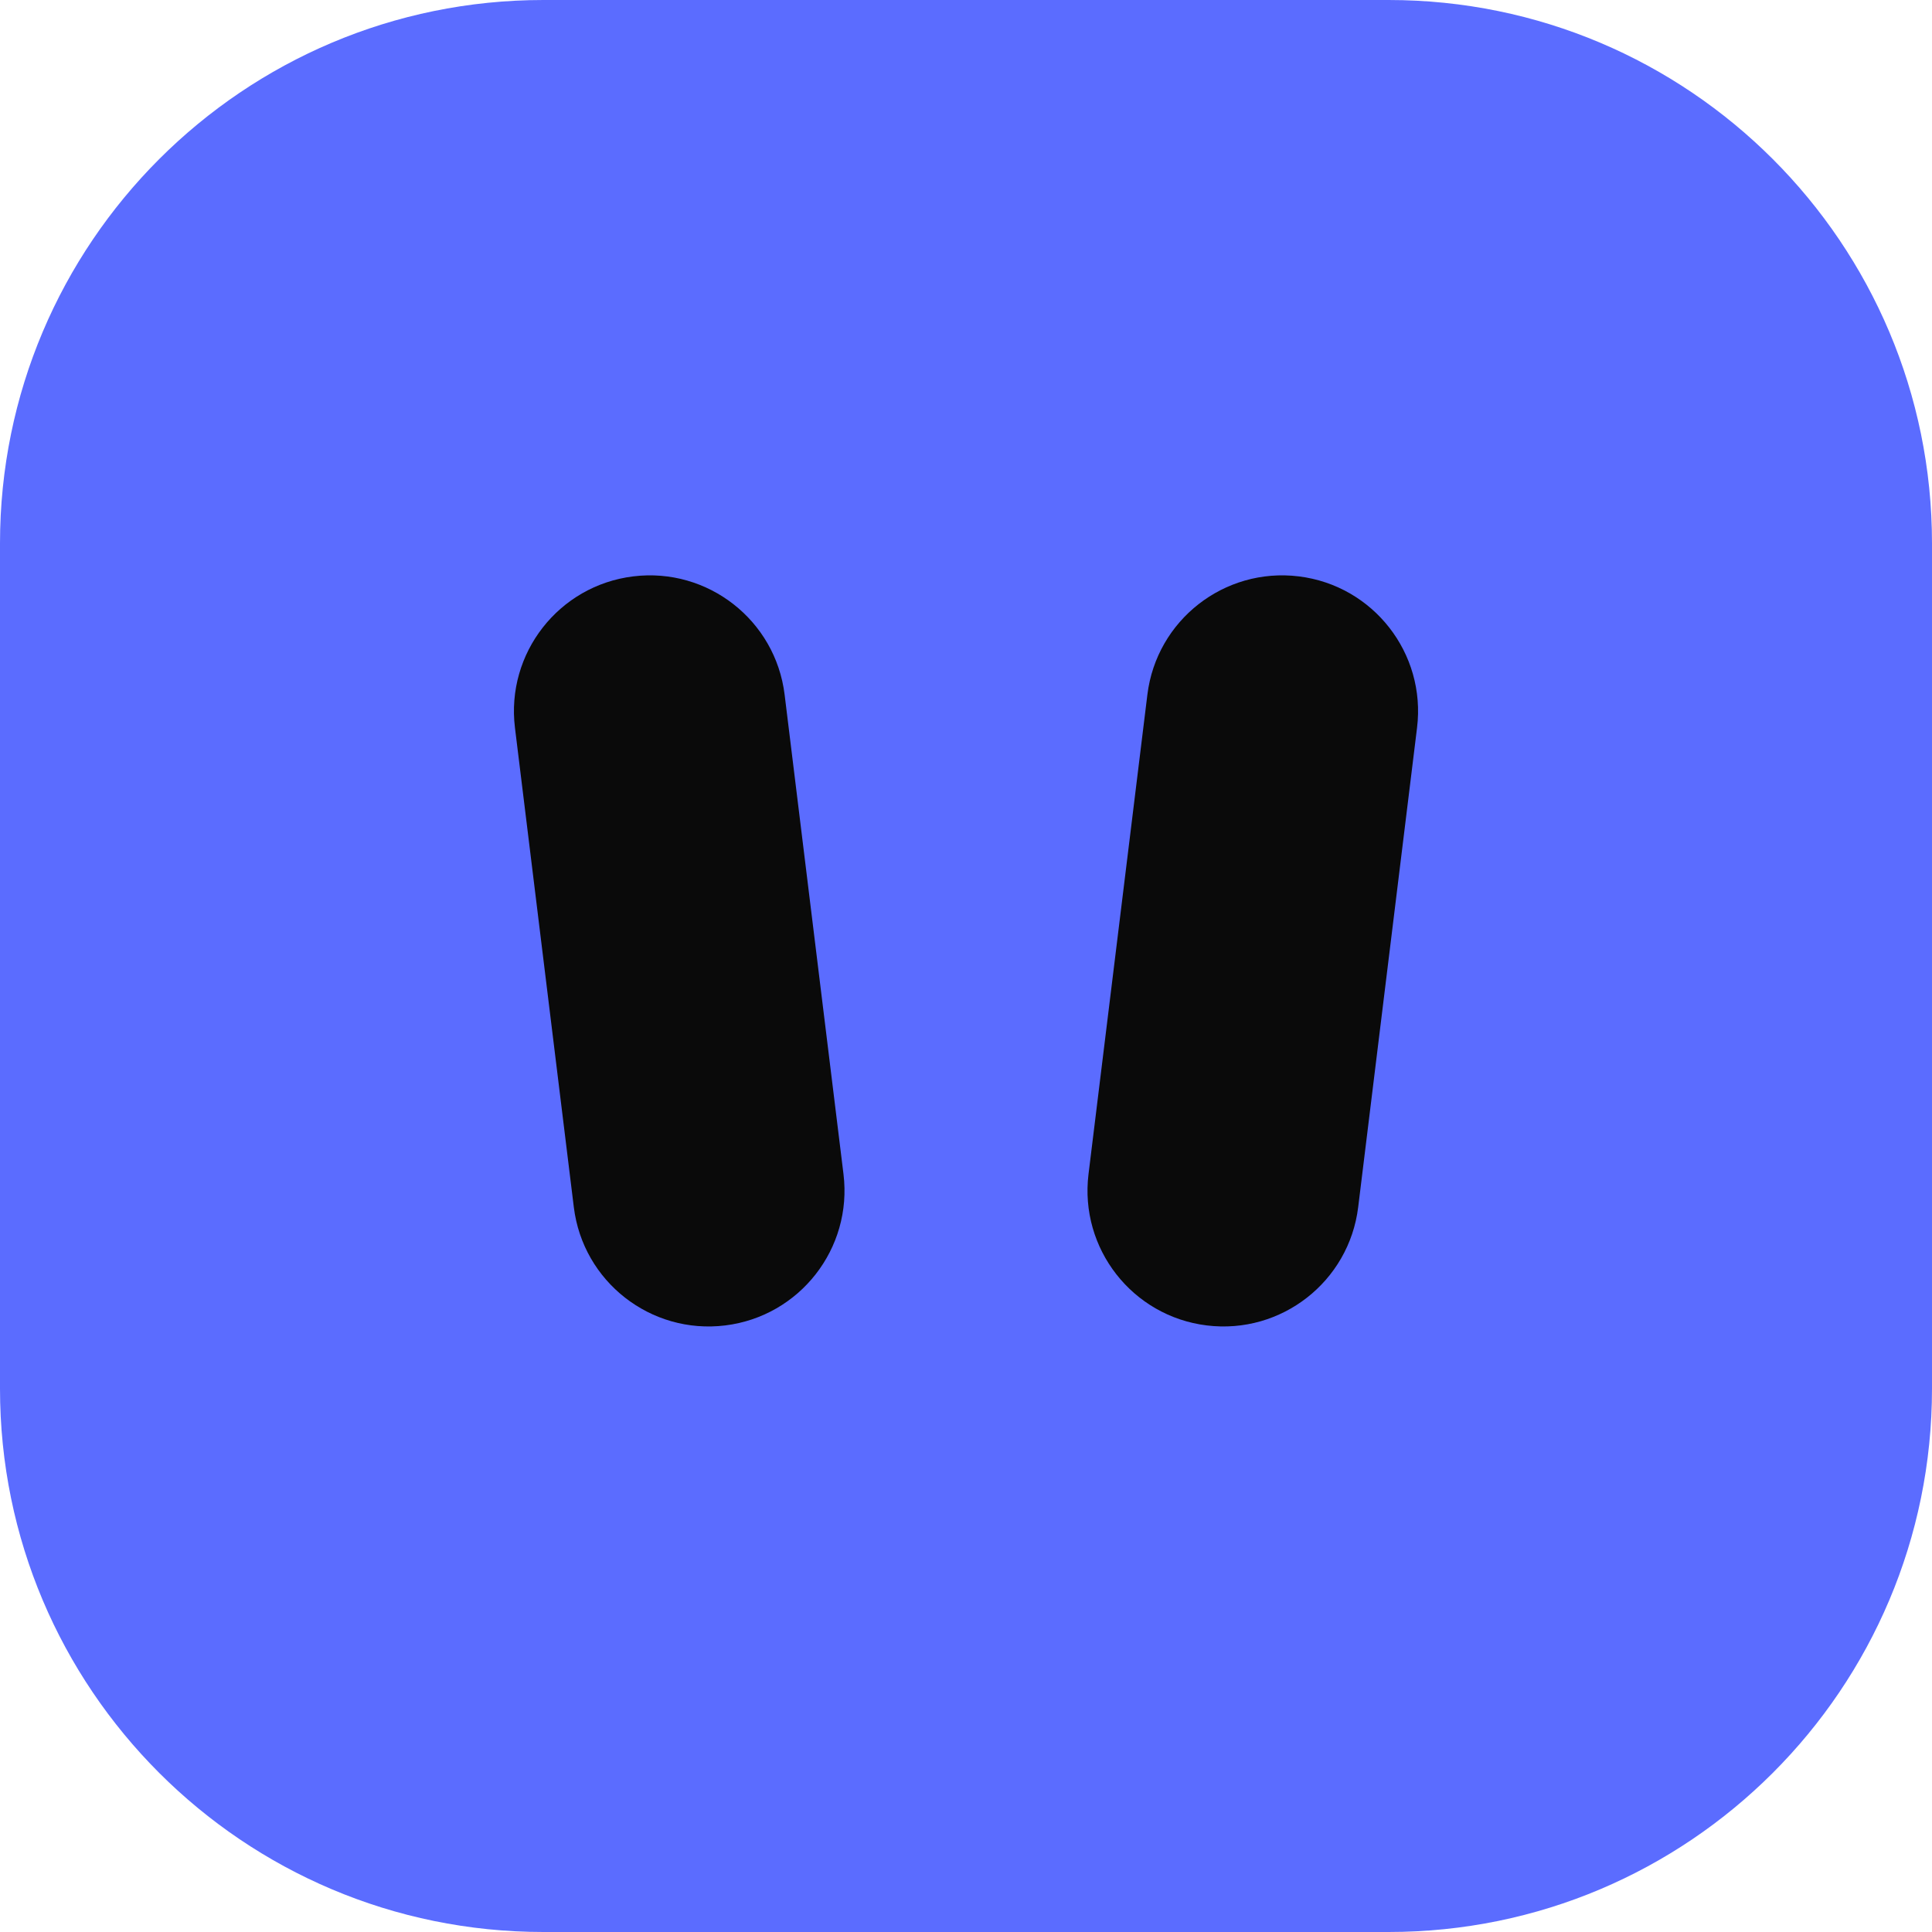
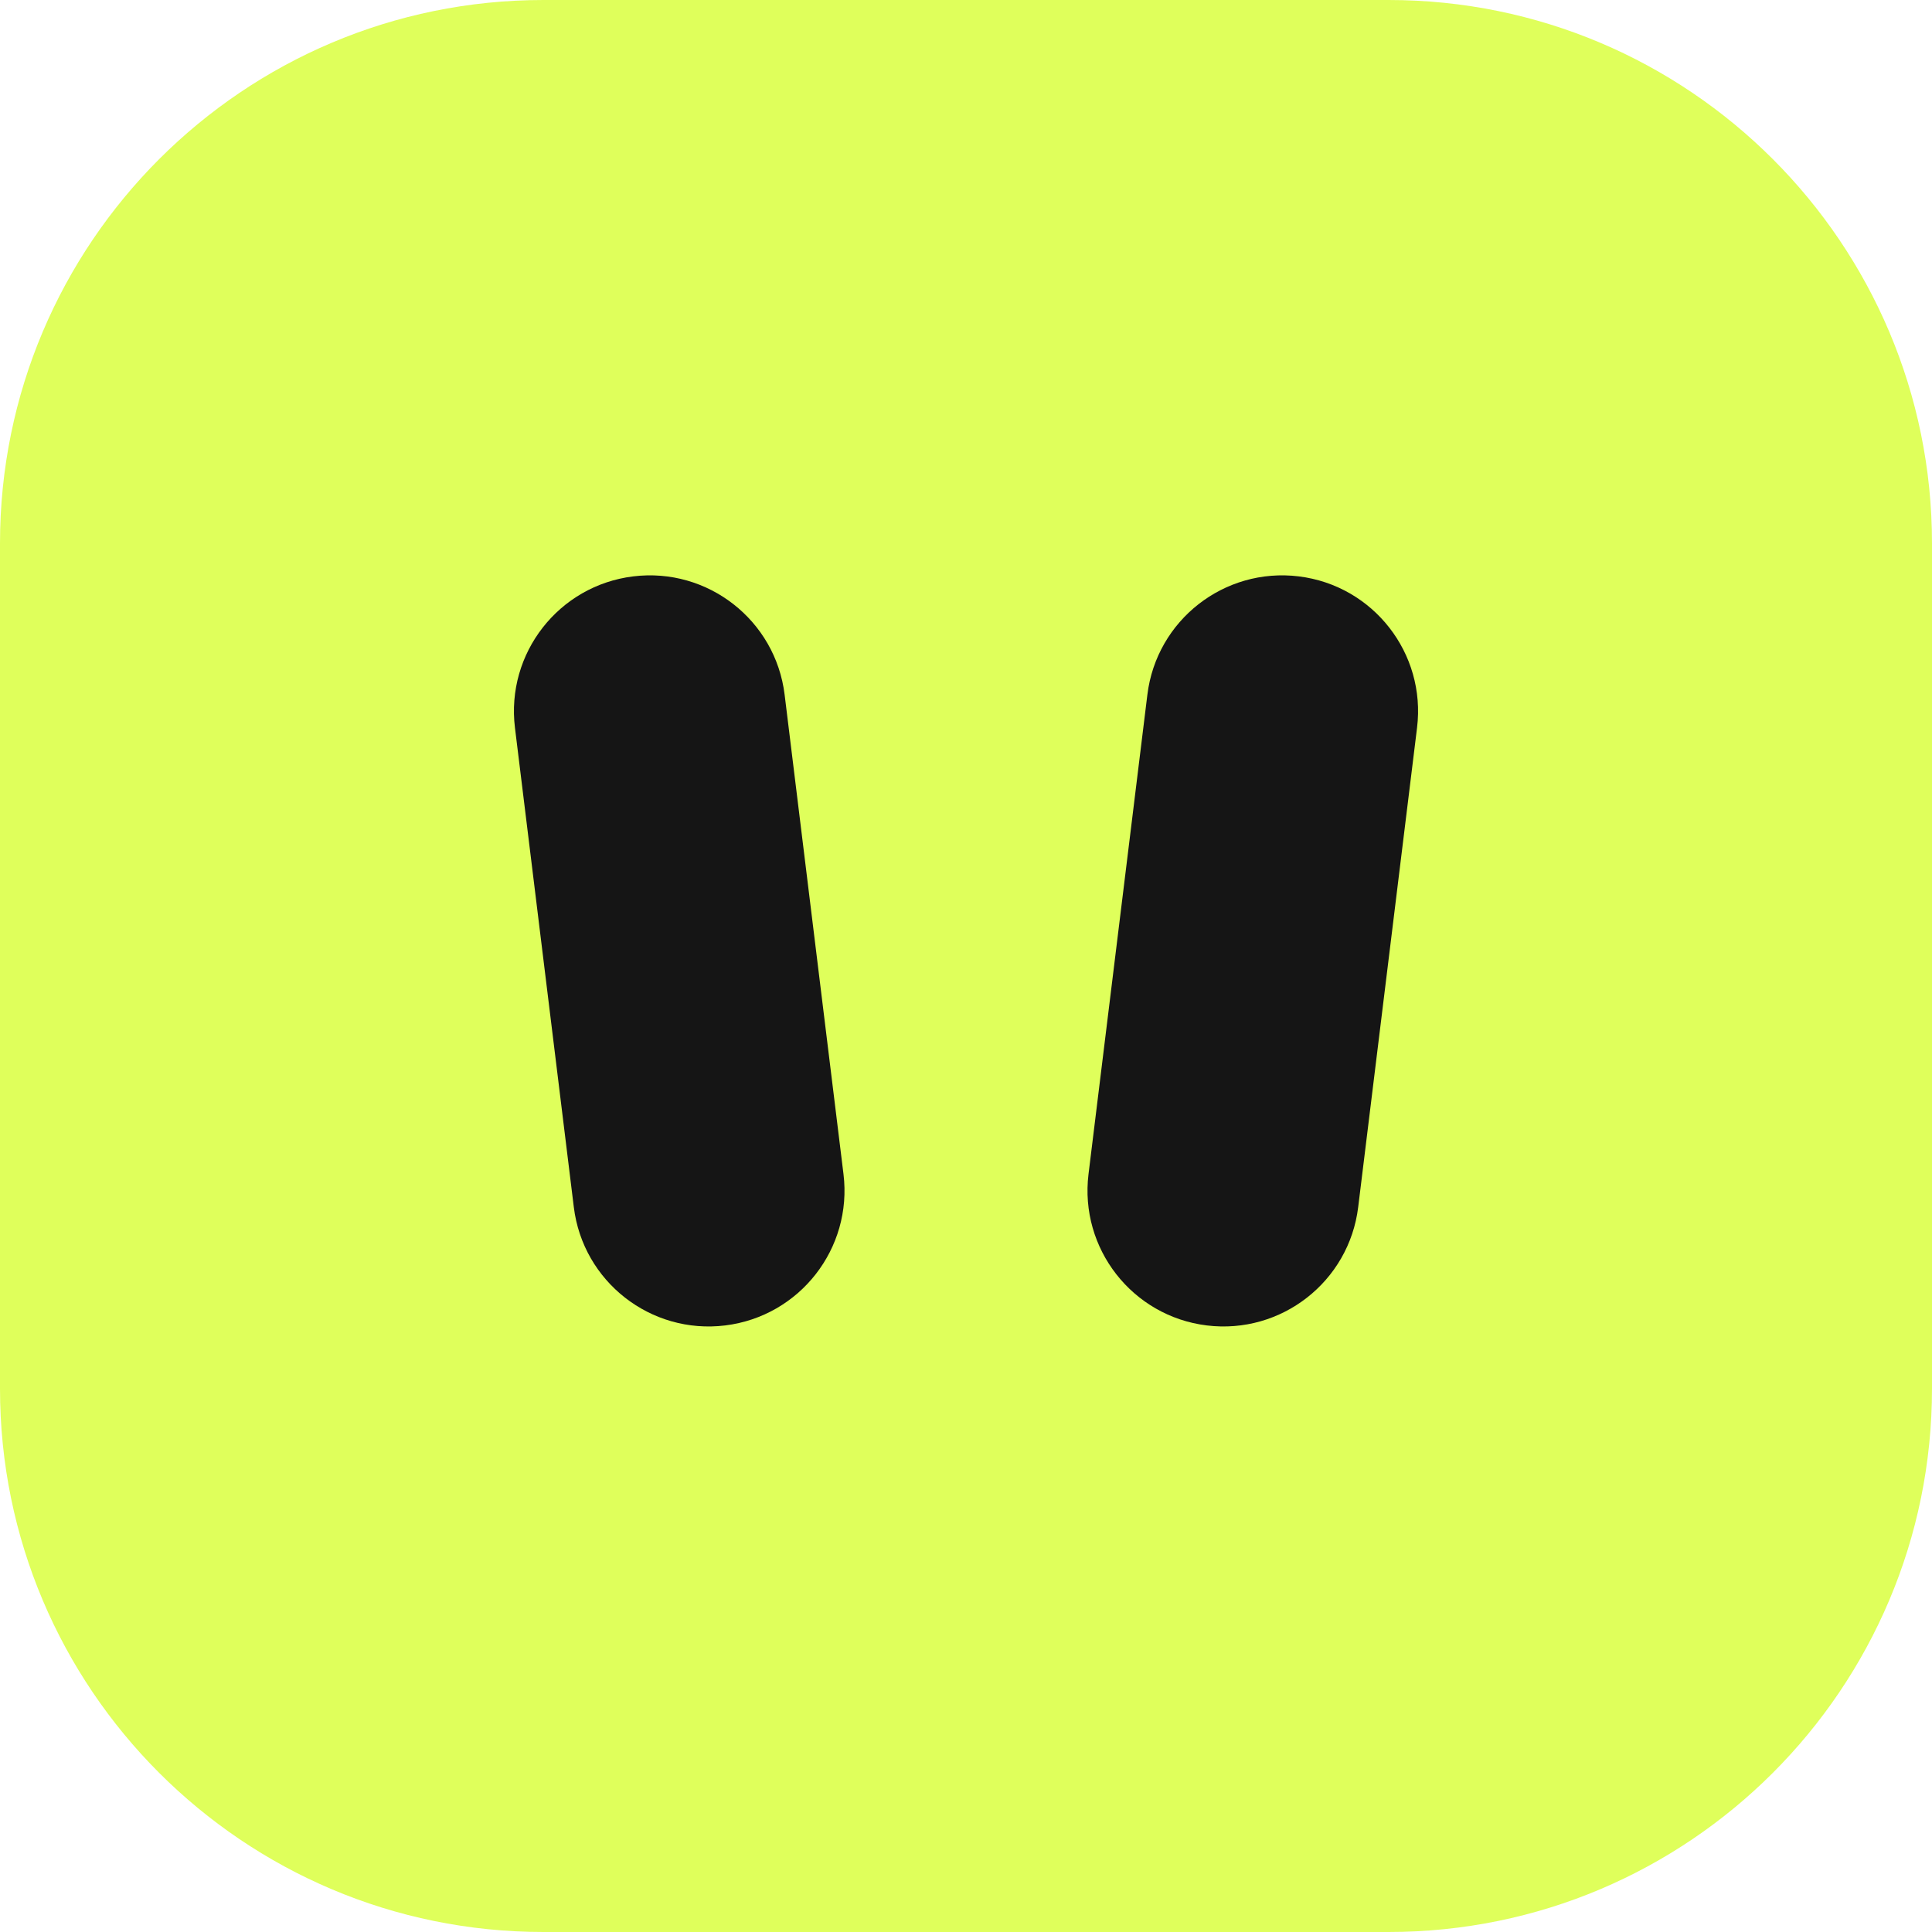
<svg xmlns="http://www.w3.org/2000/svg" viewBox="0 0 64 64">
-   <rect width="64" height="64" rx="18" fill="#5b6cff" />
-   <rect x="18" y="19" width="9" height="25" rx="4.5" fill="#0a0a0a" transform="rotate(-7 22.5 31.5)" />
-   <rect x="37" y="19" width="9" height="25" rx="4.5" fill="#0a0a0a" transform="rotate(7 41.5 31.5)" />
+   <rect width="64" height="64" rx="18" fill="#dfff5b" />
+   <rect x="18" y="19" width="9" height="25" rx="4.5" fill="#151515" transform="rotate(-7 22.5 31.5)" />
+   <rect x="37" y="19" width="9" height="25" rx="4.5" fill="#151515" transform="rotate(7 41.5 31.5)" />
</svg>
